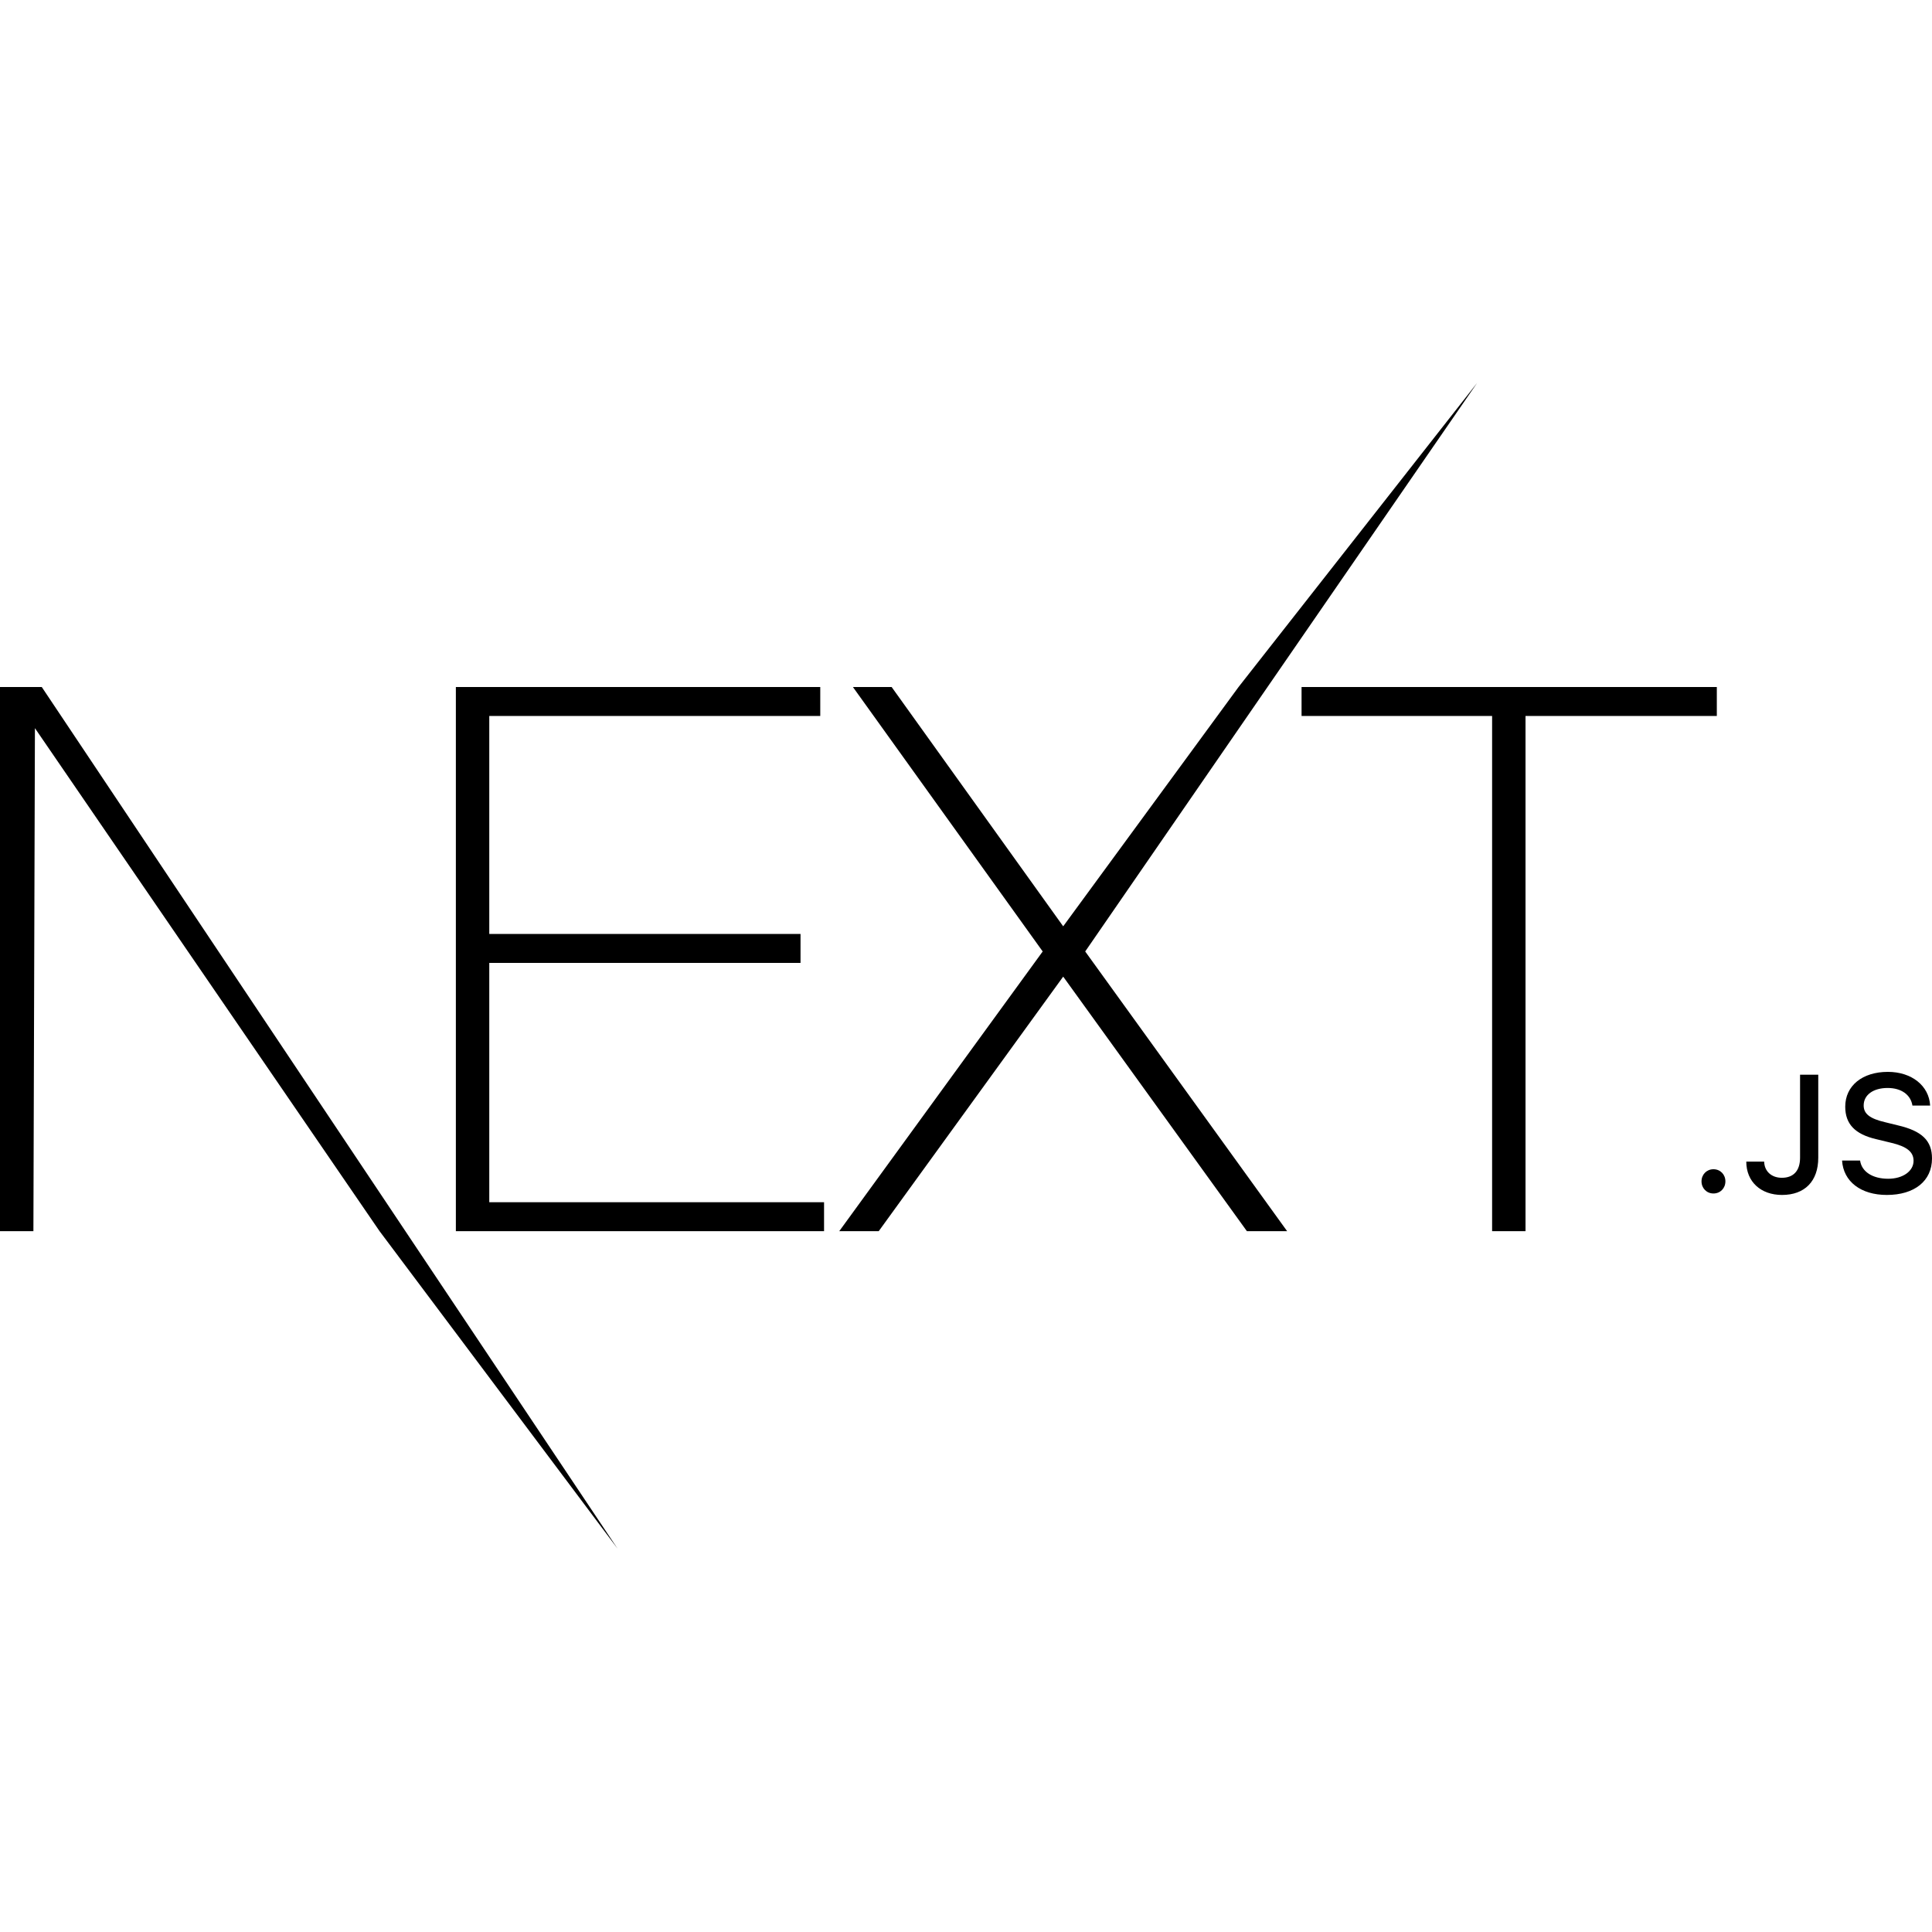
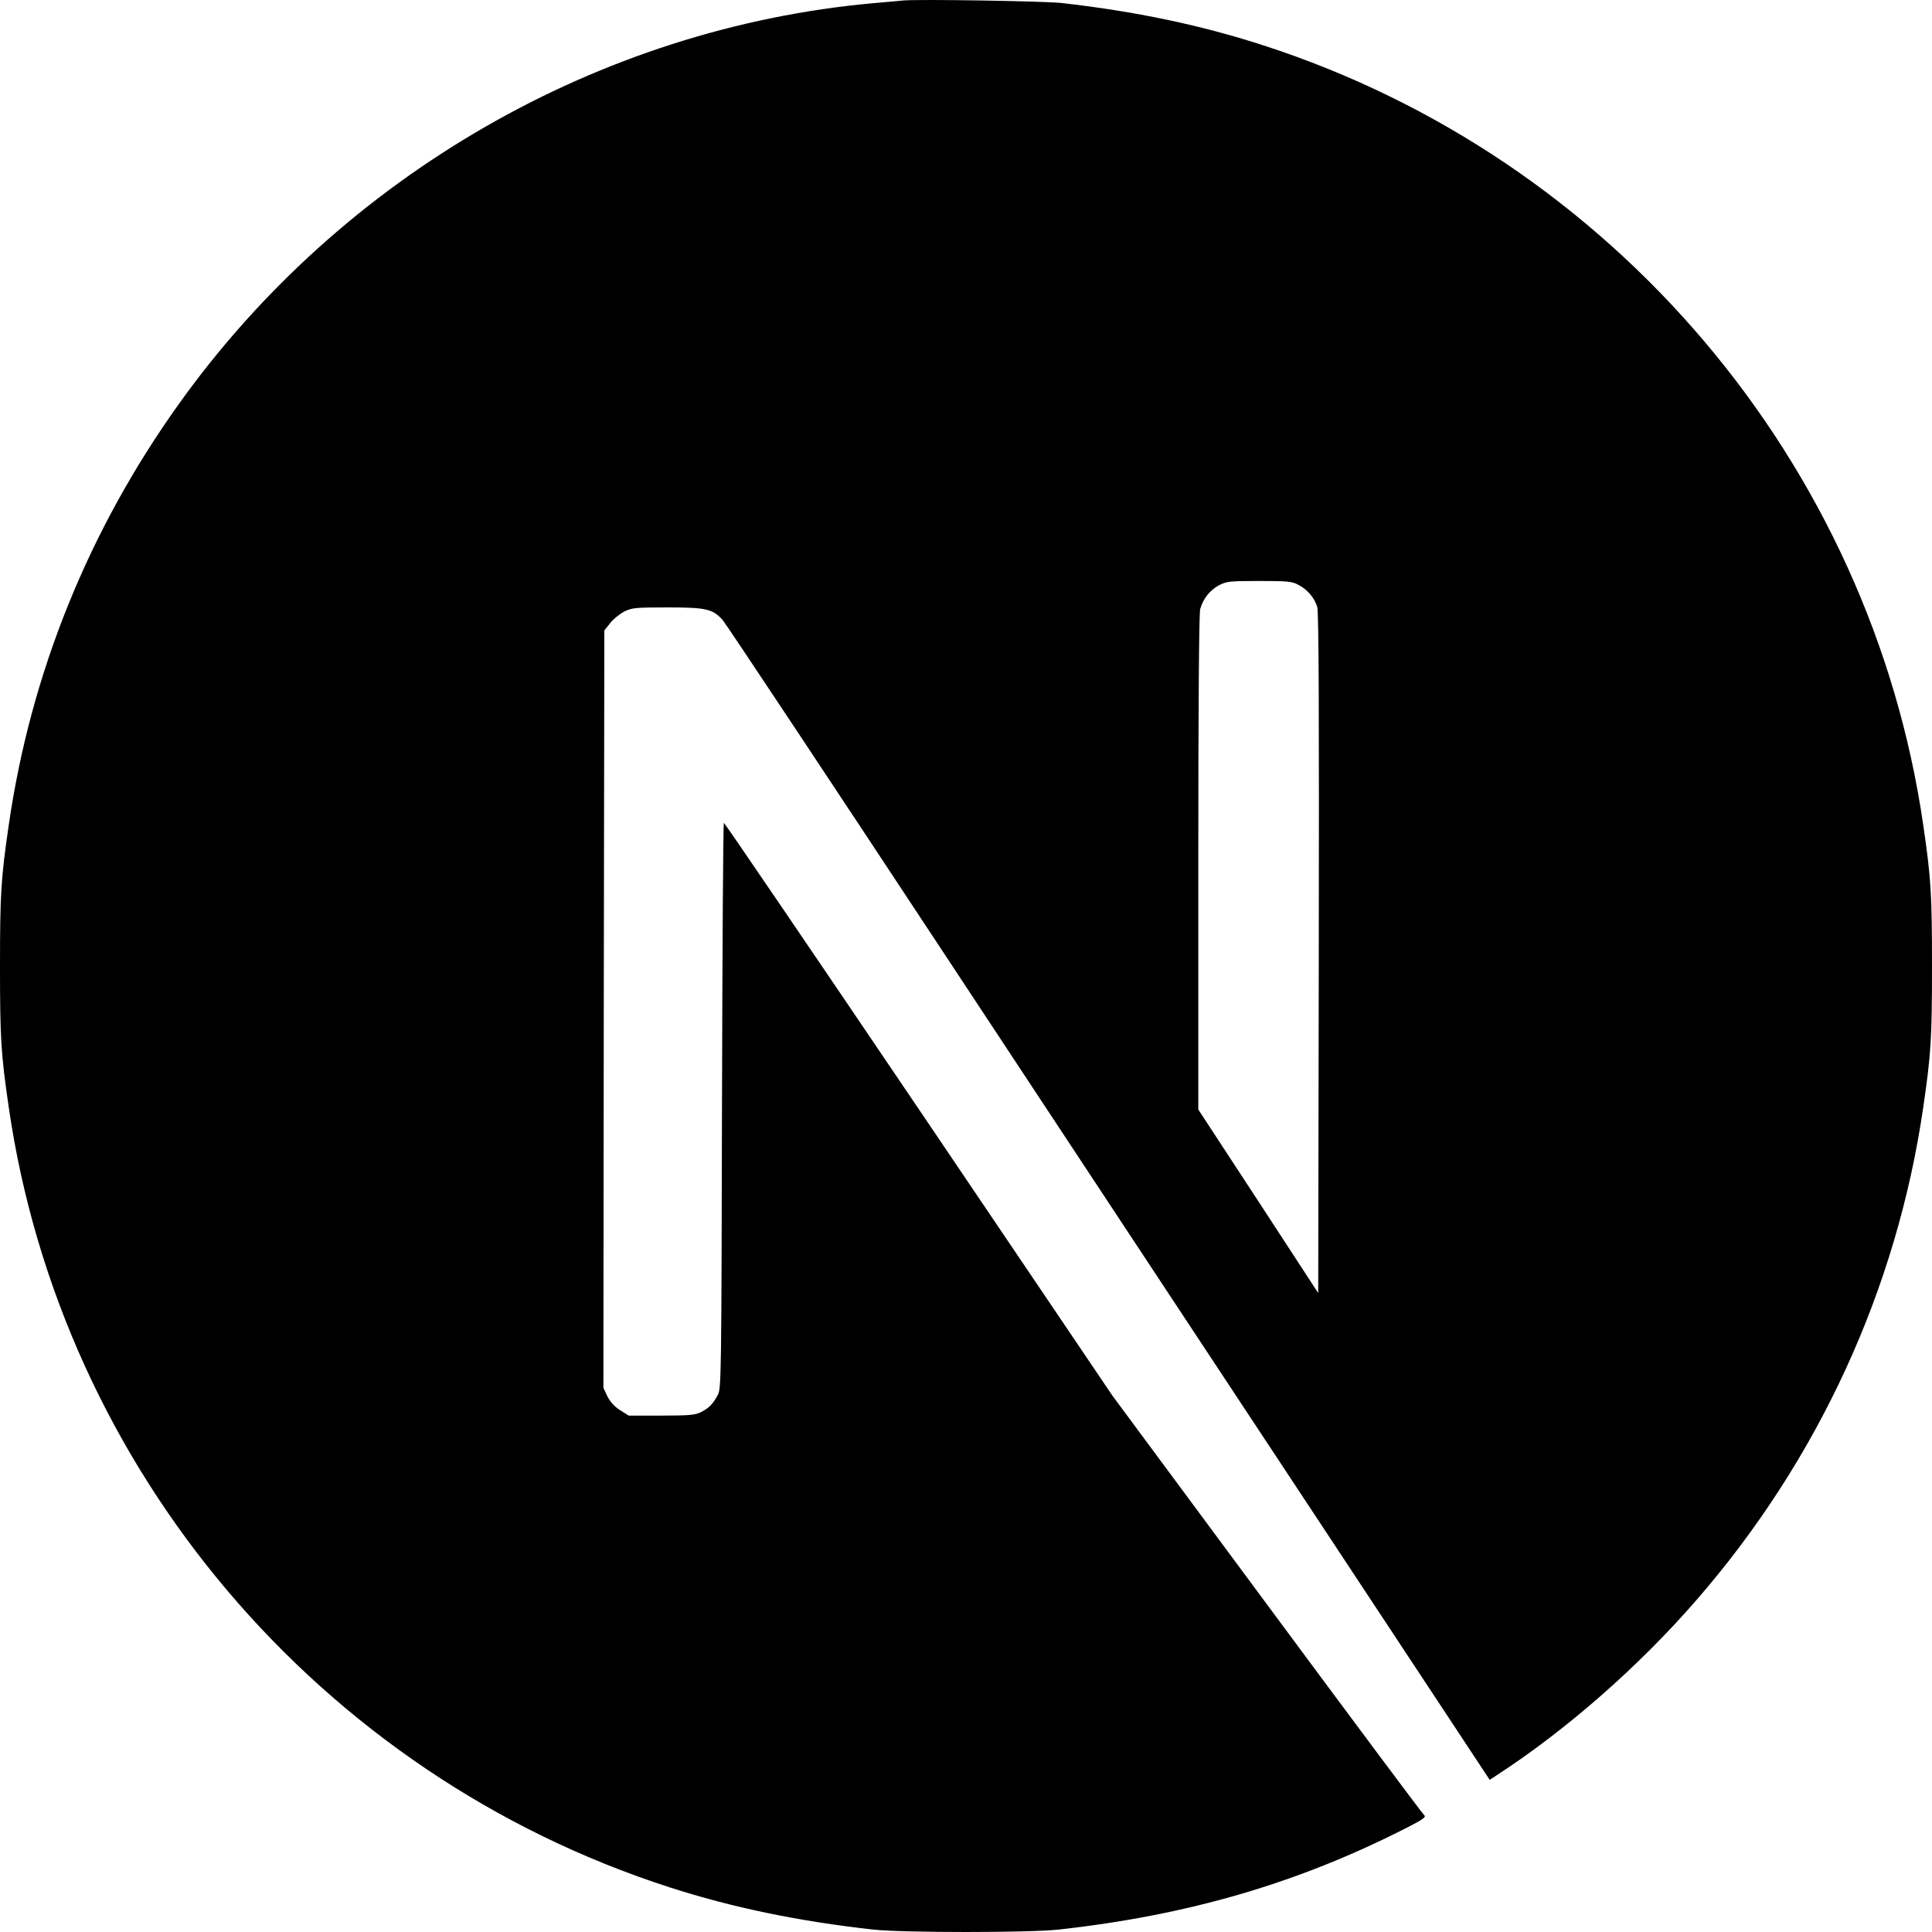
- <svg xmlns="http://www.w3.org/2000/svg" width="800px" height="800px" viewBox="0 -101.5 512 512" version="1.1" preserveAspectRatio="xMidYMid">
+ <svg xmlns="http://www.w3.org/2000/svg" width="800px" height="800px" viewBox="0 0 256 256" version="1.1" preserveAspectRatio="xMidYMid">
  <g>
-     <path d="M120.81,80.561 L217.378,80.561 L217.378,88.237 L129.662,88.237 L129.662,146.004 L212.148,146.004 L212.148,153.679 L129.662,153.679 L129.662,217.102 L218.384,217.102 L218.384,224.777 L120.81,224.777 L120.81,80.561 Z M226.029,80.561 L236.29,80.561 L281.757,143.984 L328.23,80.561 L391.441,0 L287.591,150.649 L341.106,224.777 L330.443,224.777 L281.757,157.315 L232.869,224.777 L222.408,224.777 L276.325,150.649 L226.029,80.561 Z M344.928,88.237 L344.928,80.561 L454.976,80.561 L454.976,88.237 L404.277,88.237 L404.277,224.777 L395.425,224.777 L395.425,88.237 L344.928,88.237 Z M1.42108547e-14,80.561 L11.065,80.561 L163.646,308.884 L100.592,224.777 L9.254,91.468 L8.852,224.777 L1.42108547e-14,224.777 L1.42108547e-14,80.561 Z M454.084,214.785 C452.275,214.785 450.919,213.384 450.919,211.573 C450.919,209.762 452.275,208.361 454.084,208.361 C455.914,208.361 457.249,209.762 457.249,211.573 C457.249,213.384 455.914,214.785 454.084,214.785 Z M462.782,206.335 L467.519,206.335 C467.583,208.9 469.456,210.625 472.212,210.625 C475.291,210.625 477.035,208.771 477.035,205.3 L477.035,183.31 L481.858,183.31 L481.858,205.321 C481.858,211.573 478.241,215.174 472.255,215.174 C466.636,215.174 462.782,211.681 462.782,206.335 Z M488.166,206.054 L492.946,206.054 C493.355,209.008 496.24,210.883 500.395,210.883 C504.271,210.883 507.113,208.878 507.113,206.119 C507.113,203.748 505.304,202.325 501.192,201.355 L497.187,200.385 C491.568,199.069 489.006,196.353 489.006,191.783 C489.006,186.242 493.527,182.556 500.309,182.556 C506.617,182.556 511.225,186.242 511.505,191.481 L506.811,191.481 C506.359,188.614 503.862,186.824 500.244,186.824 C496.434,186.824 493.893,188.657 493.893,191.459 C493.893,193.68 495.529,194.952 499.577,195.9 L503,196.741 C509.373,198.229 512,200.816 512,205.494 C512,211.444 507.393,215.174 500.029,215.174 C493.14,215.174 488.511,211.616 488.166,206.054 Z" fill="#000000" fill-rule="nonzero">
+     <path d="M119.617,0.069 C119.066,0.119 117.315,0.294 115.738,0.419 C79.378,3.697 45.319,23.313 23.748,53.463 C11.736,70.227 4.054,89.243 1.151,109.385 C0.125,116.415 0,118.492 0,128.025 C0,137.558 0.125,139.635 1.151,146.666 C8.108,194.73 42.316,235.114 88.712,250.076 C97.02,252.754 105.778,254.58 115.738,255.681 C119.617,256.106 136.383,256.106 140.262,255.681 C157.454,253.779 172.018,249.526 186.382,242.195 C188.584,241.069 189.01,240.769 188.709,240.518 C188.509,240.368 179.125,227.783 167.864,212.57 L147.394,184.922 L121.744,146.966 C107.63,126.098 96.019,109.034 95.919,109.034 C95.819,109.009 95.718,125.873 95.668,146.465 C95.593,182.52 95.568,183.971 95.118,184.822 C94.467,186.048 93.967,186.549 92.916,187.099 C92.115,187.499 91.414,187.574 87.636,187.574 L83.306,187.574 L82.155,186.849 C81.404,186.373 80.854,185.748 80.479,185.022 L79.953,183.896 L80.003,133.73 L80.078,83.538 L80.854,82.562 C81.254,82.037 82.105,81.361 82.706,81.036 C83.732,80.536 84.132,80.486 88.461,80.486 C93.566,80.486 94.417,80.686 95.743,82.137 C96.119,82.537 110.007,103.455 126.624,128.651 C143.24,153.846 165.962,188.25 177.123,205.139 L197.393,235.84 L198.419,235.164 C207.503,229.259 217.112,220.852 224.719,212.095 C240.91,193.504 251.345,170.836 254.849,146.666 C255.875,139.635 256,137.558 256,128.025 C256,118.492 255.875,116.415 254.849,109.385 C247.892,61.32 213.684,20.936 167.288,5.974 C159.105,3.322 150.397,1.495 140.637,0.394 C138.235,0.144 121.694,-0.131 119.617,0.069 L119.617,0.069 Z M172.018,77.483 C173.219,78.084 174.195,79.235 174.545,80.436 C174.746,81.086 174.796,94.998 174.746,126.349 L174.671,171.336 L166.738,159.176 L158.78,147.016 L158.78,114.314 C158.78,93.171 158.88,81.286 159.03,80.711 C159.431,79.31 160.307,78.209 161.508,77.558 C162.534,77.033 162.909,76.983 166.838,76.983 C170.542,76.983 171.192,77.033 172.018,77.483 Z" fill="#000000">

</path>
  </g>
</svg>
